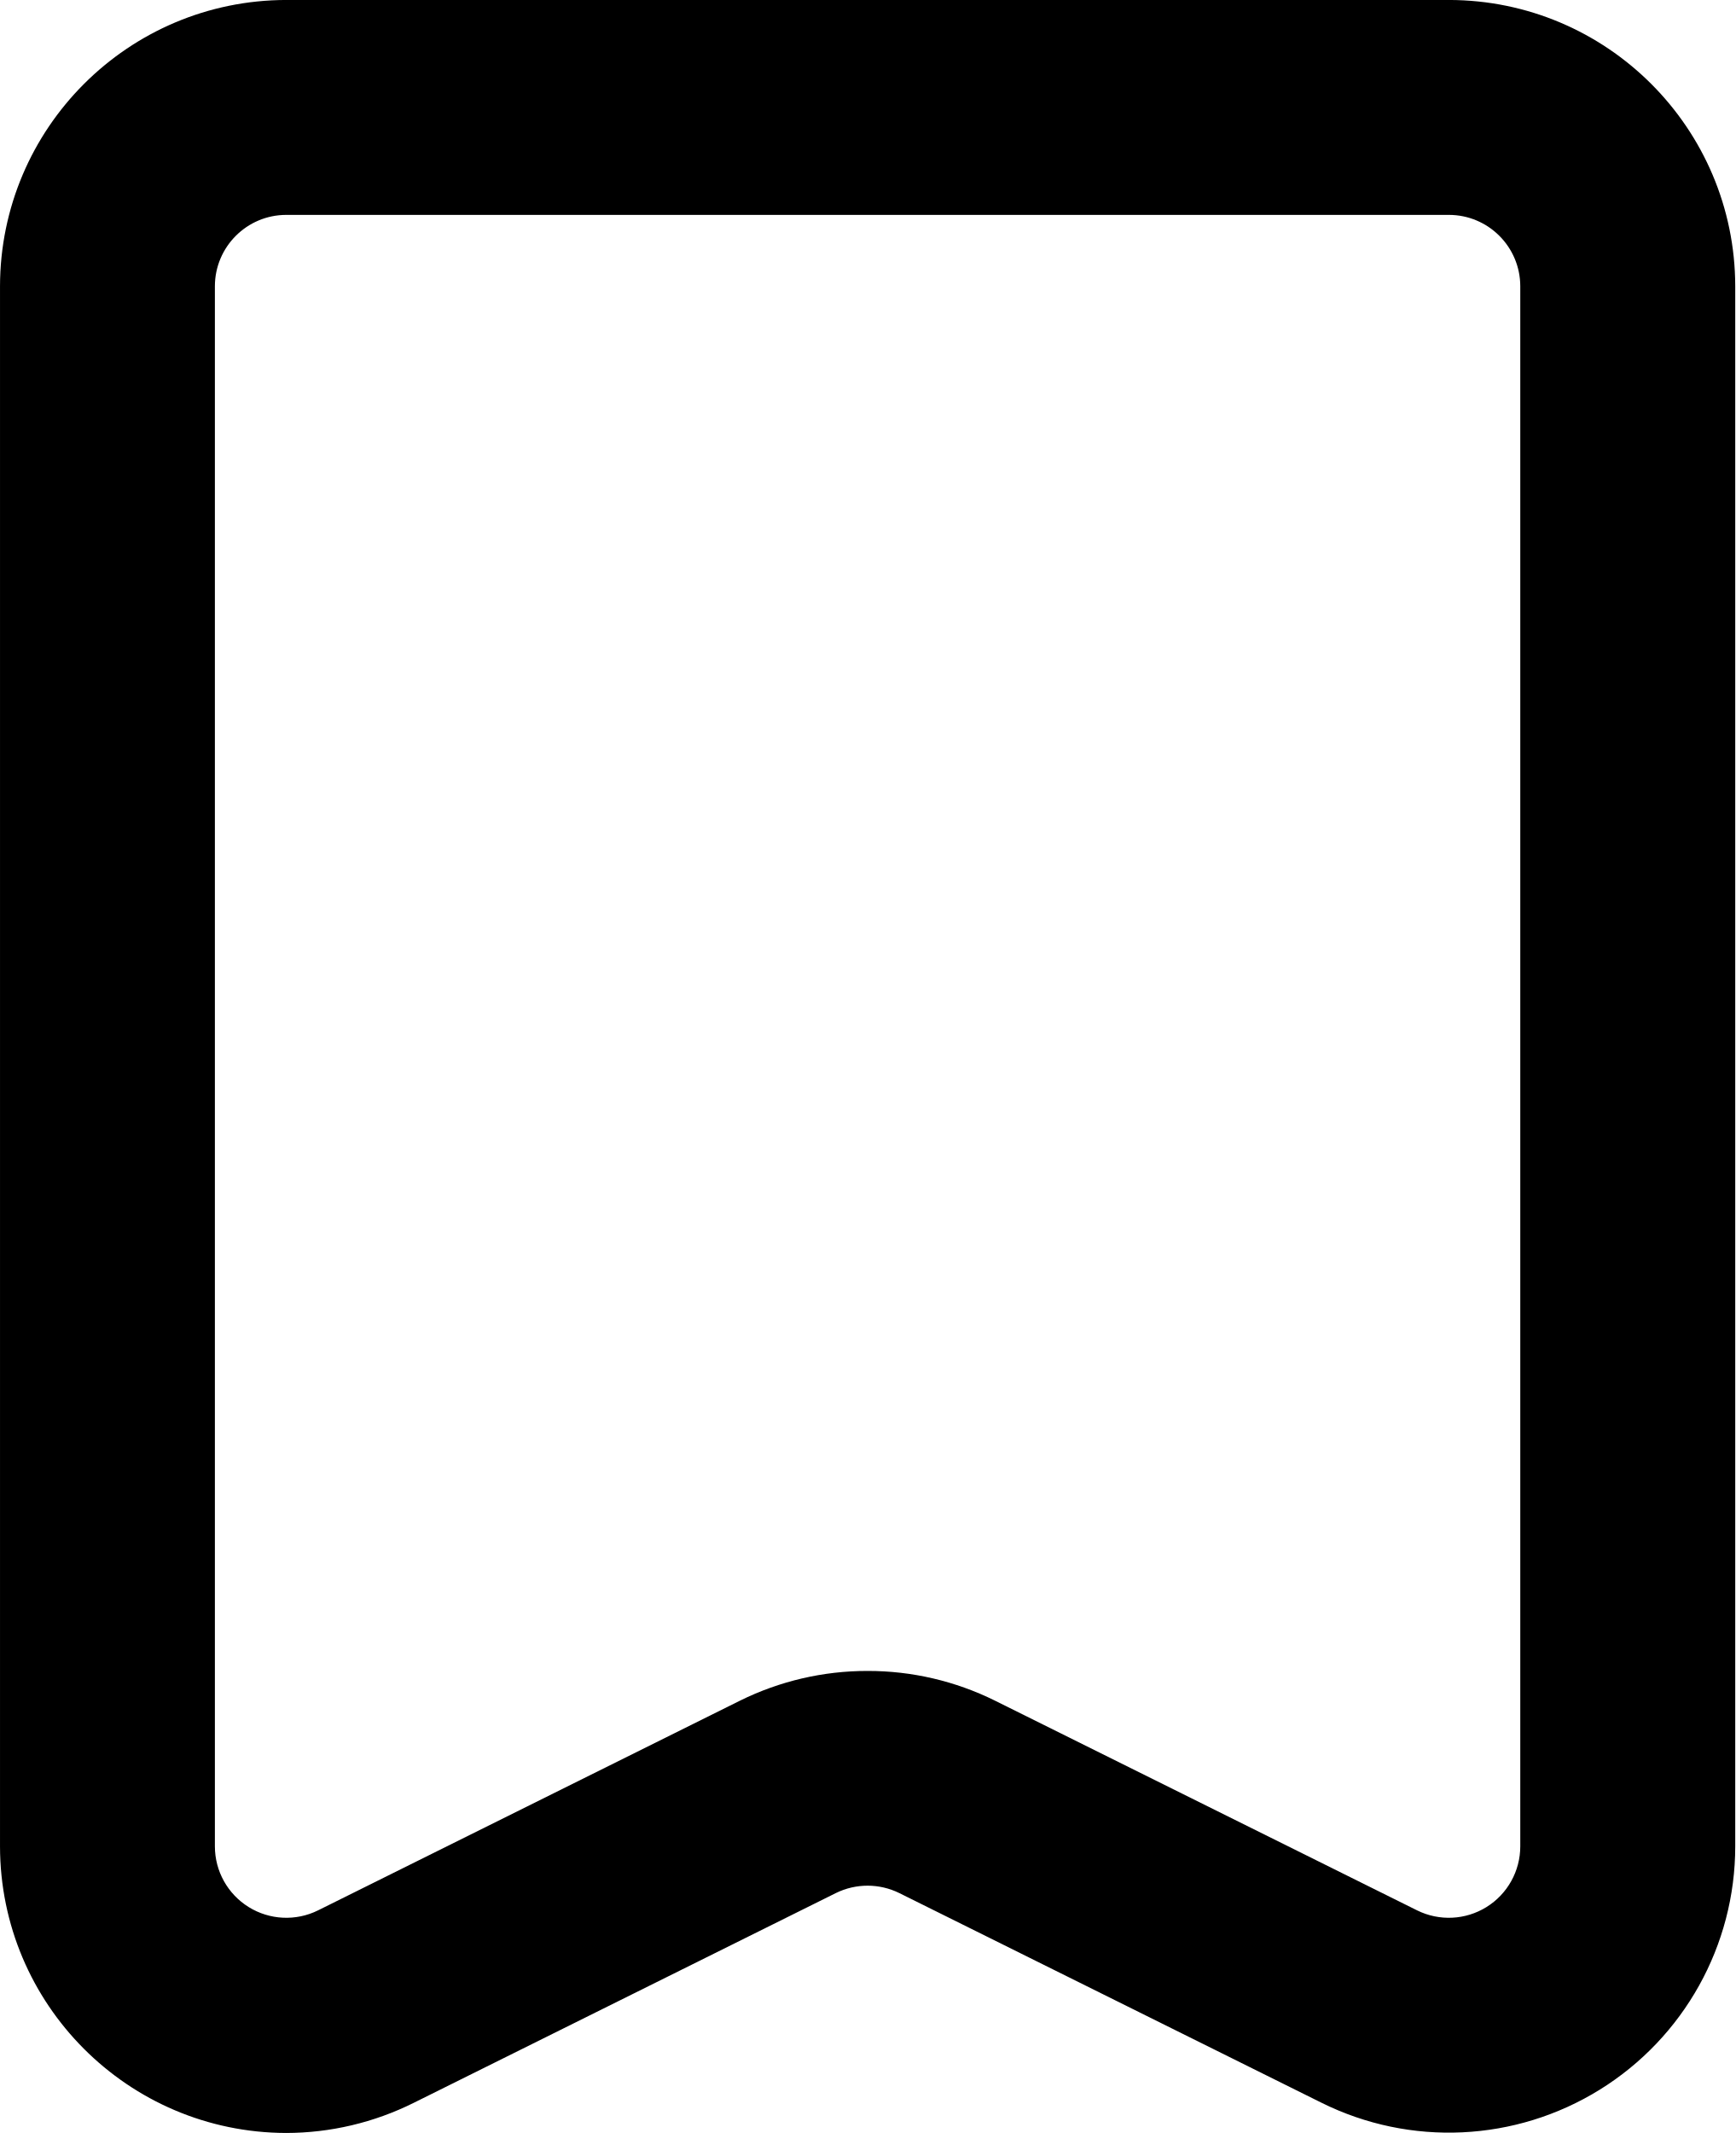
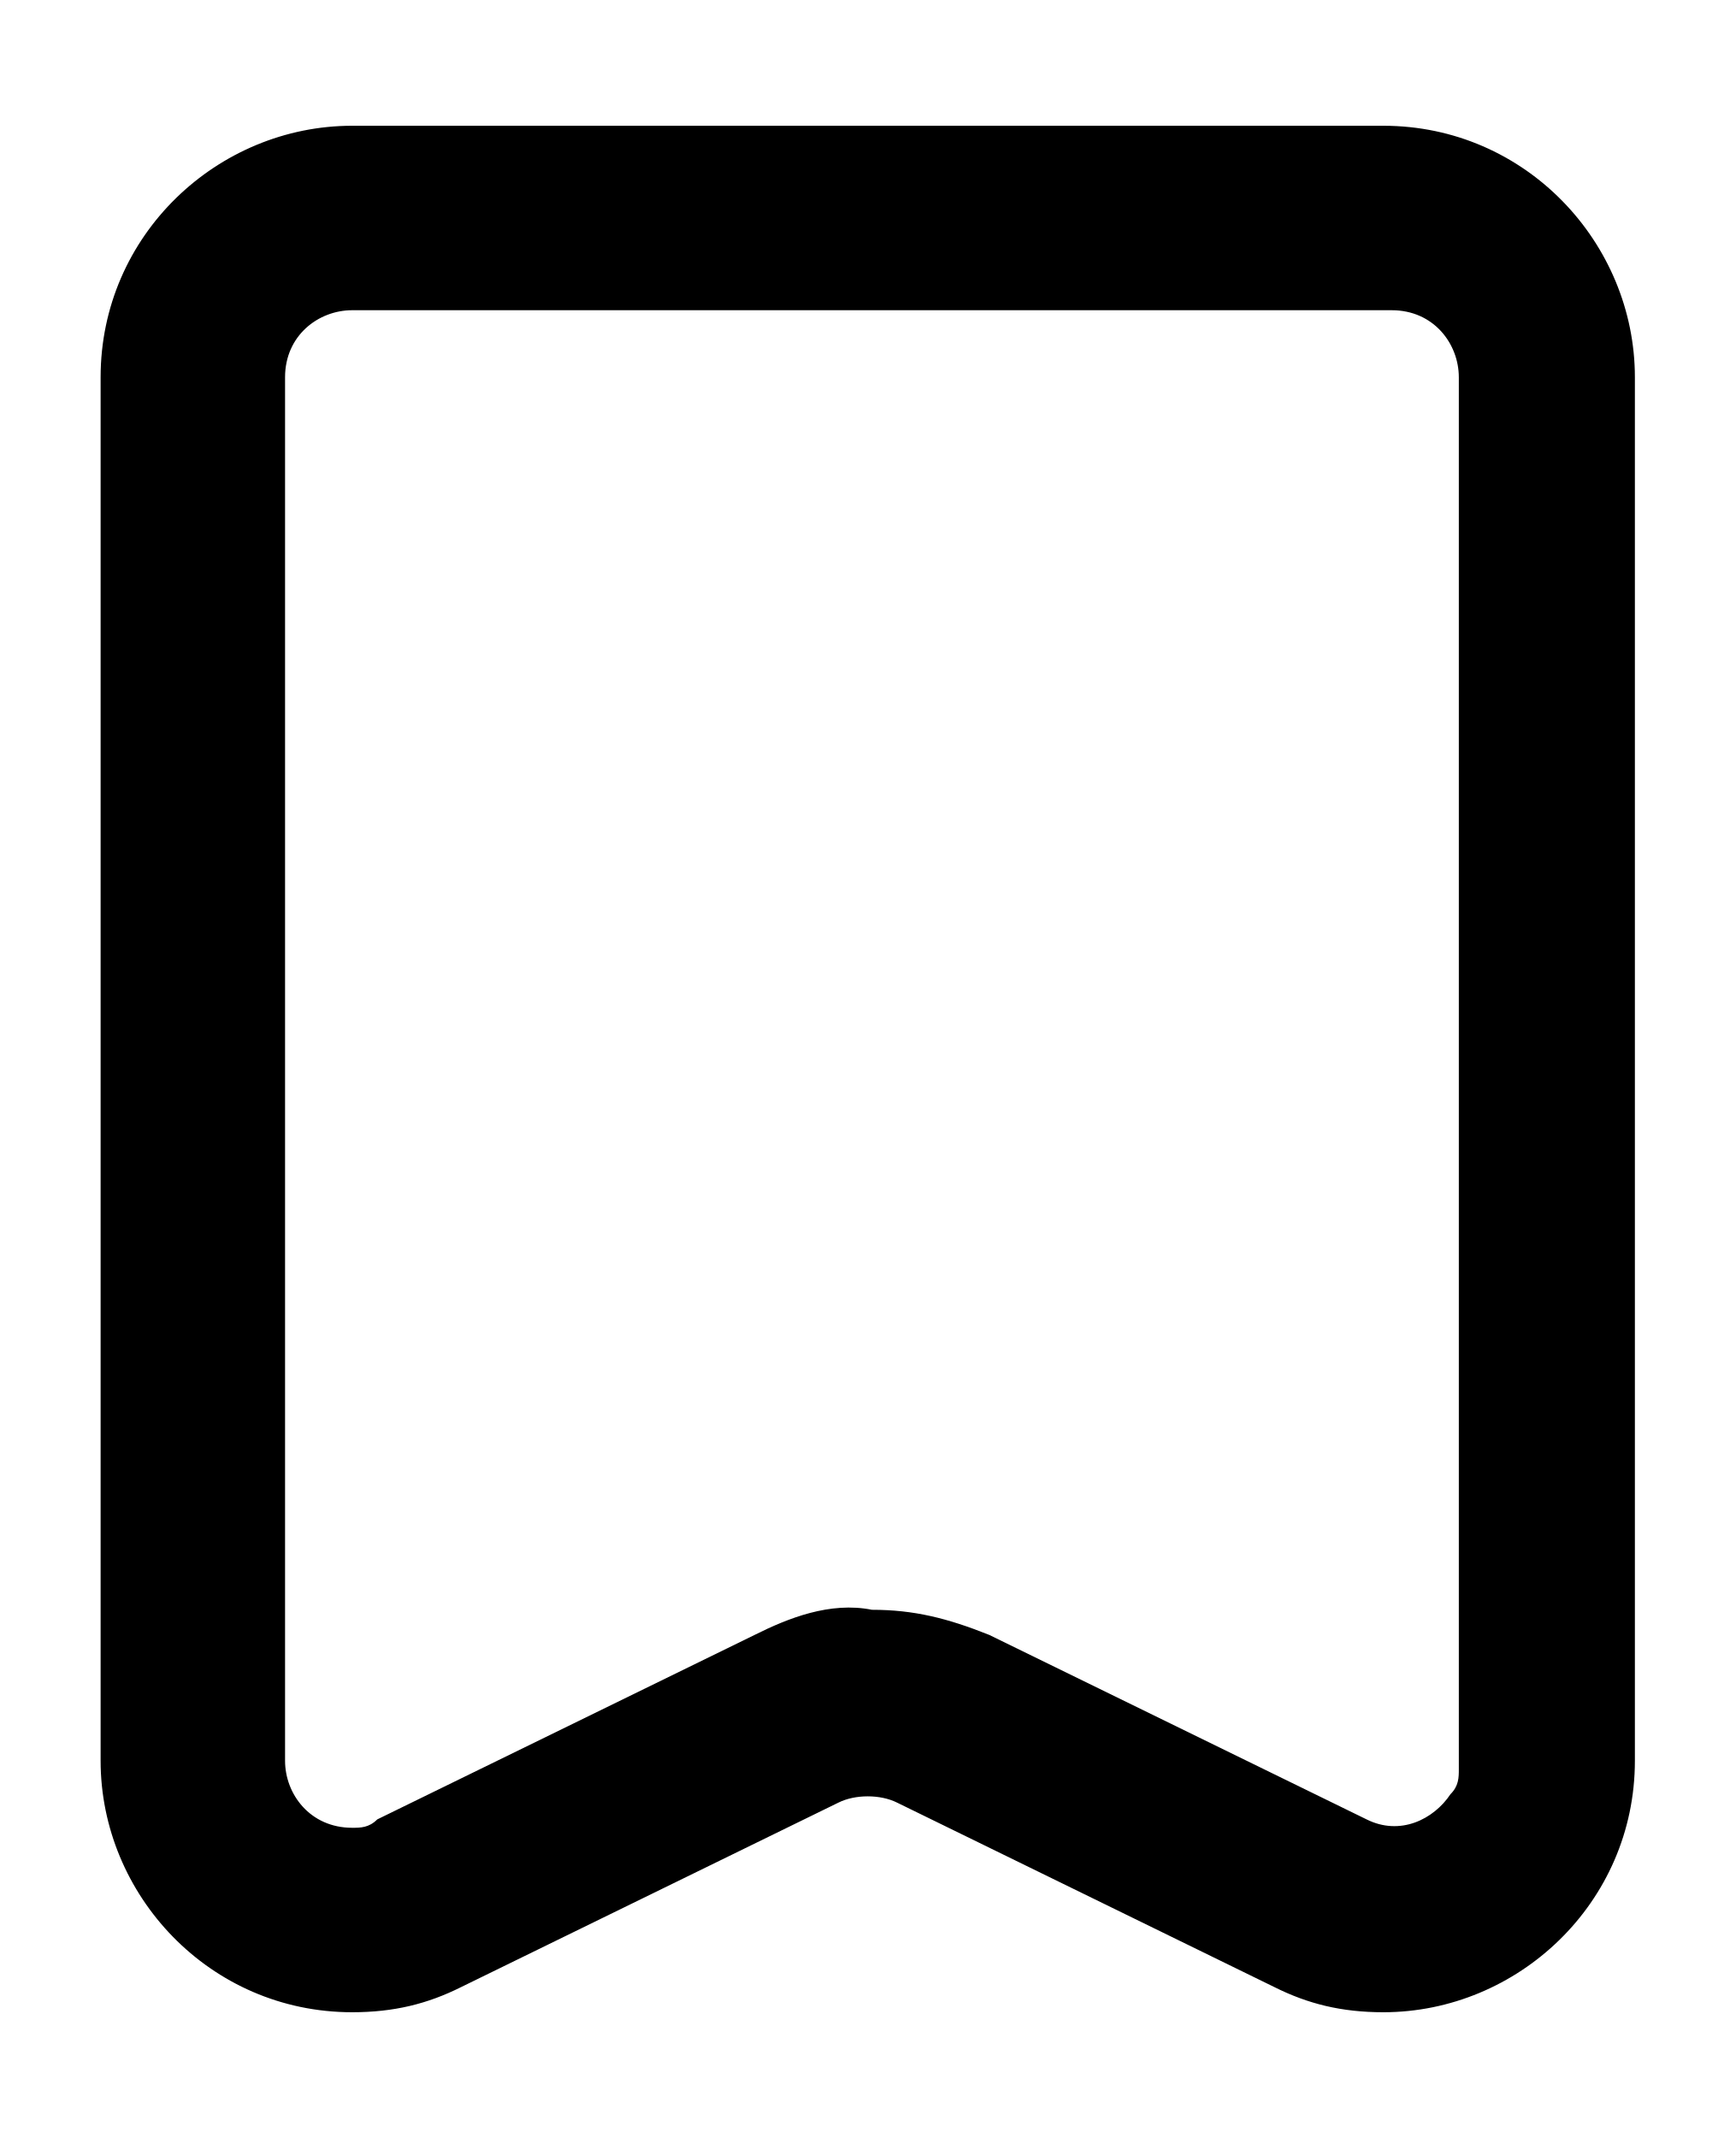
- <svg xmlns="http://www.w3.org/2000/svg" width="20.738" height="25.488" viewBox="0 0 20.738 25.488">
-   <path d="M7.05,26.744a3.429,3.429,0,0,1-3.419-3.425V4.678A3.426,3.426,0,0,1,7.053,1.256H20.947a3.426,3.426,0,0,1,3.422,3.422V23.319a3.422,3.422,0,0,1-4.944,3.064L14.38,23.878a.858.858,0,0,0-.759-.001L8.575,26.384A3.43,3.43,0,0,1,7.05,26.744ZM14,21.223a3.417,3.417,0,0,1,1.522.355l5.045,2.506a.854.854,0,0,0,1.233-.765V4.678a.854.854,0,0,0-.854-.854H7.053a.854.854,0,0,0-.854.854V23.319a.854.854,0,0,0,1.233.765l5.045-2.507A3.43,3.43,0,0,1,14,21.223Z" transform="translate(-3.6309 -1.2563)" />
+ <svg xmlns="http://www.w3.org/2000/svg" version="1.1" id="Capa_1" x="0px" y="0px" viewBox="0 0 20.7 25.5" style="enable-background:new 0 0 20.7 25.5;" xml:space="preserve">
+   <path d="M4.2,24c-1.7,0-3-1.4-3-3V4.5c0-1.7,1.4-3,3-3h12.3c1.7,0,3,1.4,3,3V21c0,1.7-1.4,3-3,3c-0.5,0-0.9-0.1-1.3-0.3l-4.5-2.2  c-0.2-0.1-0.5-0.1-0.7,0l-4.5,2.2C5.1,23.9,4.7,24,4.2,24z M10.4,19.2c0.5,0,0.9,0.1,1.4,0.3l4.5,2.2c0.4,0.2,0.8,0,1-0.3  c0.1-0.1,0.1-0.2,0.1-0.3V4.5c0-0.4-0.3-0.8-0.8-0.8H4.2c-0.4,0-0.8,0.3-0.8,0.8V21c0,0.4,0.3,0.8,0.8,0.8c0.1,0,0.2,0,0.3-0.1  L9,19.5C9.4,19.3,9.9,19.1,10.4,19.2z" />
</svg>
